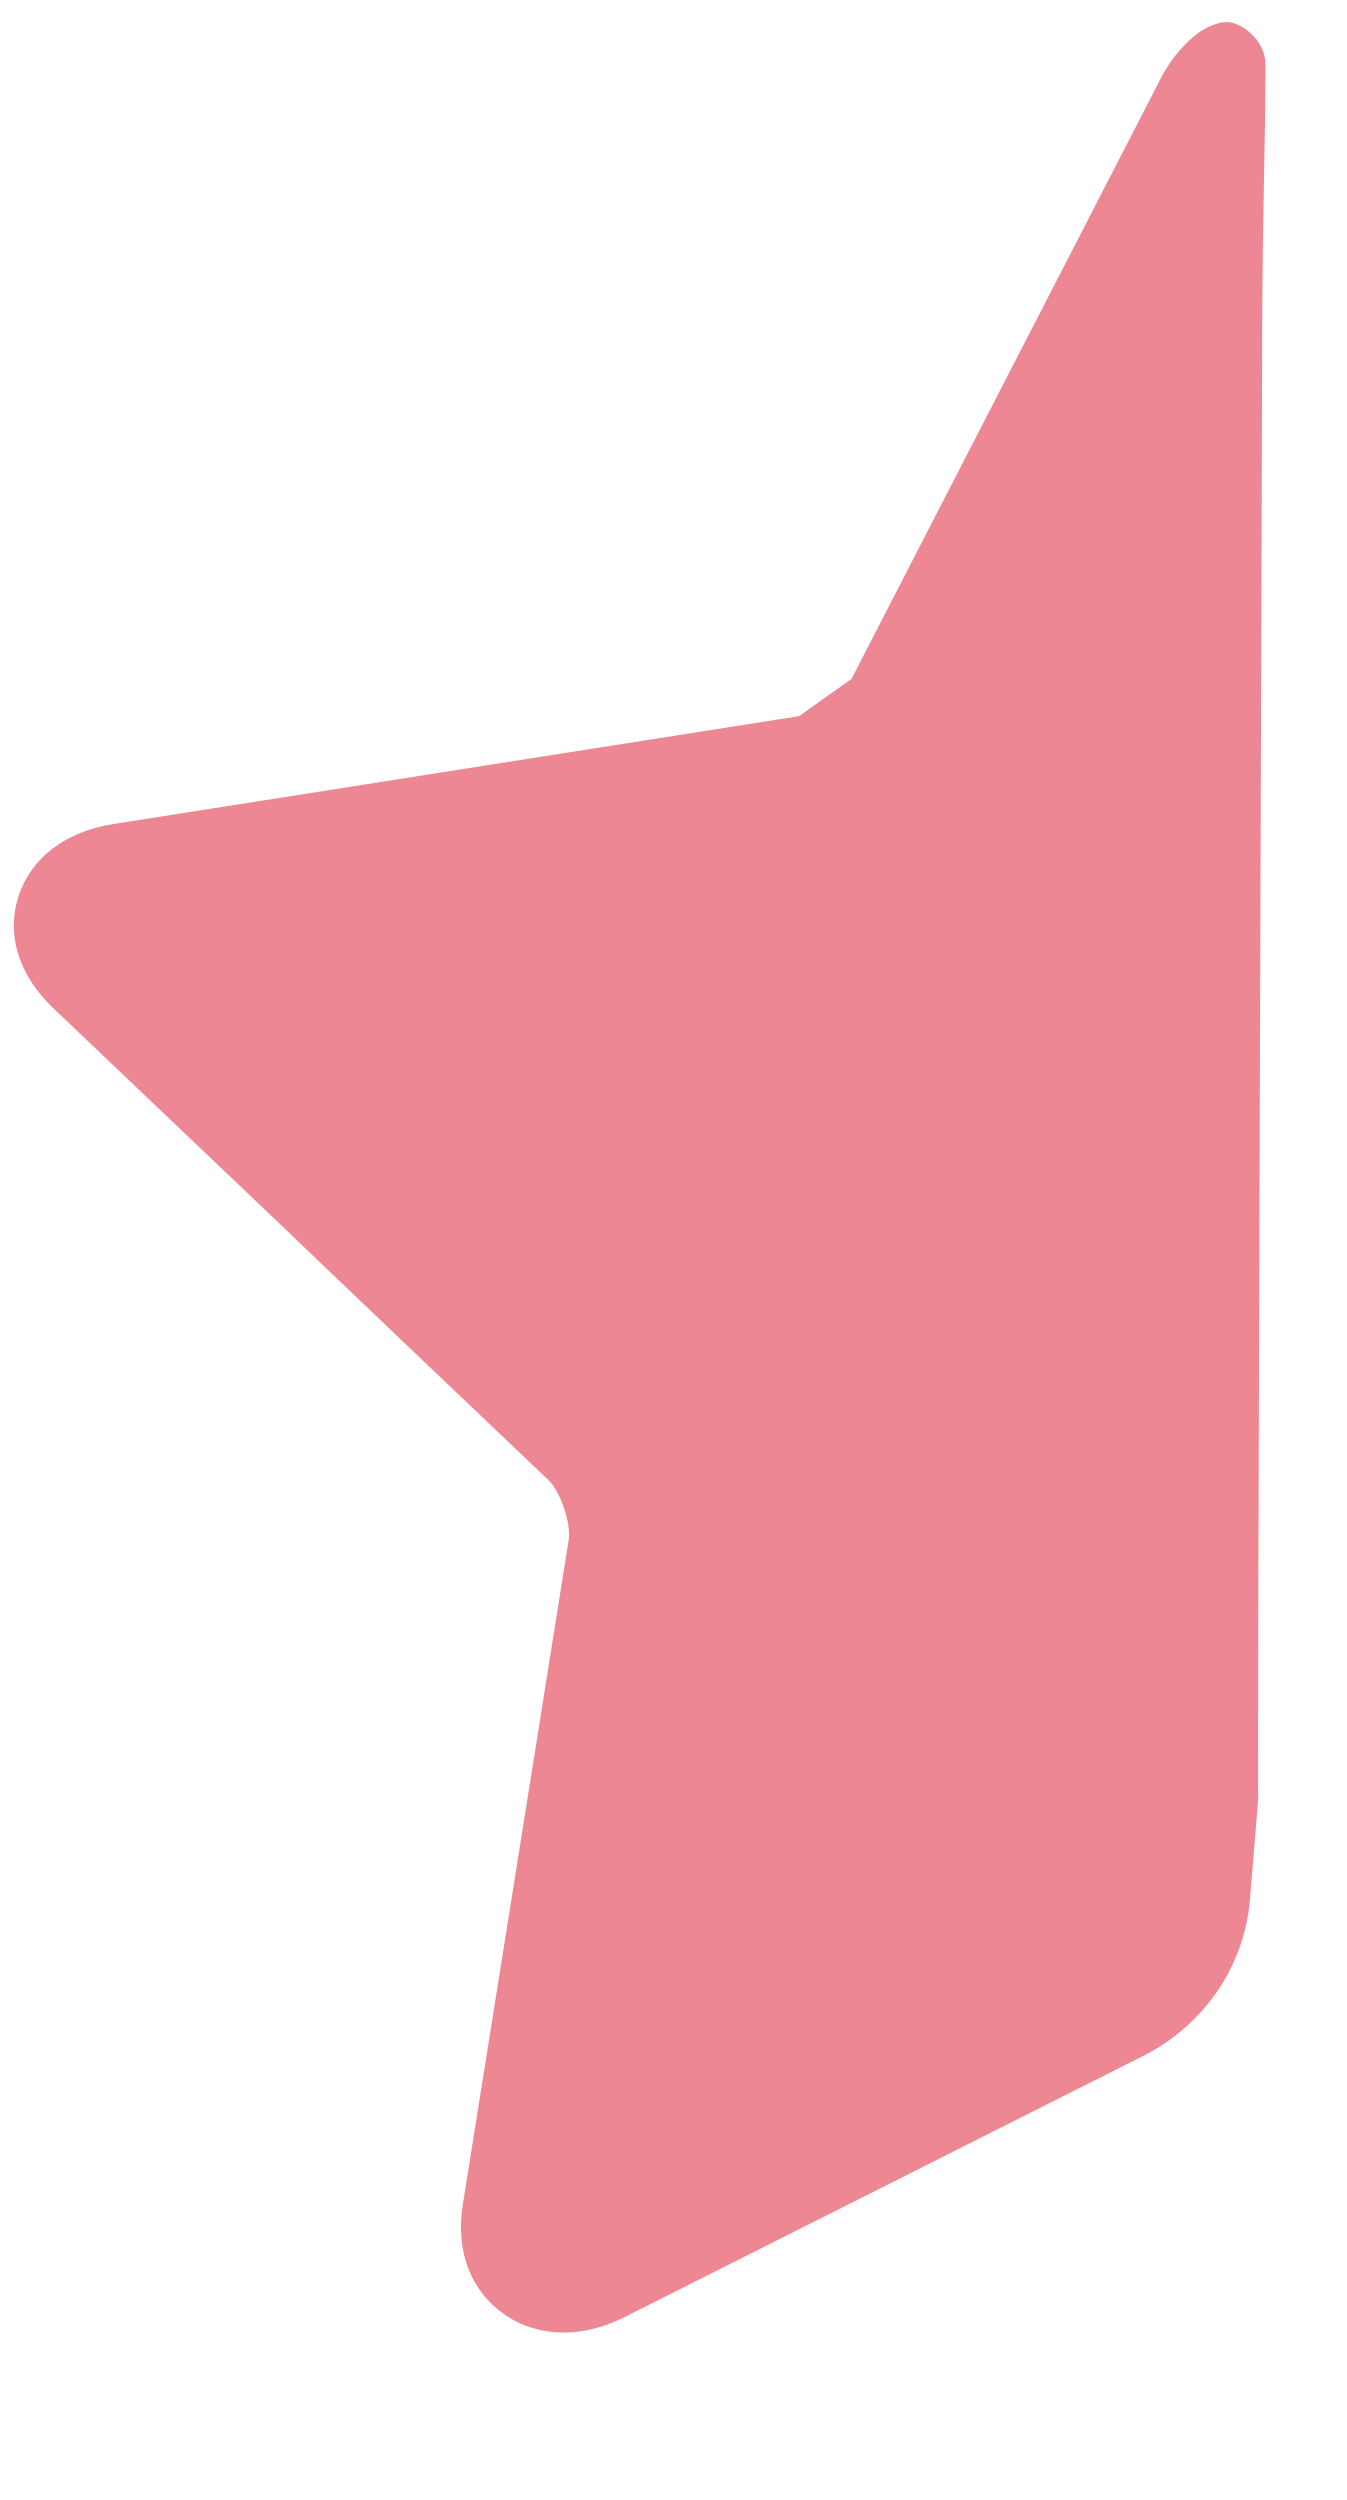
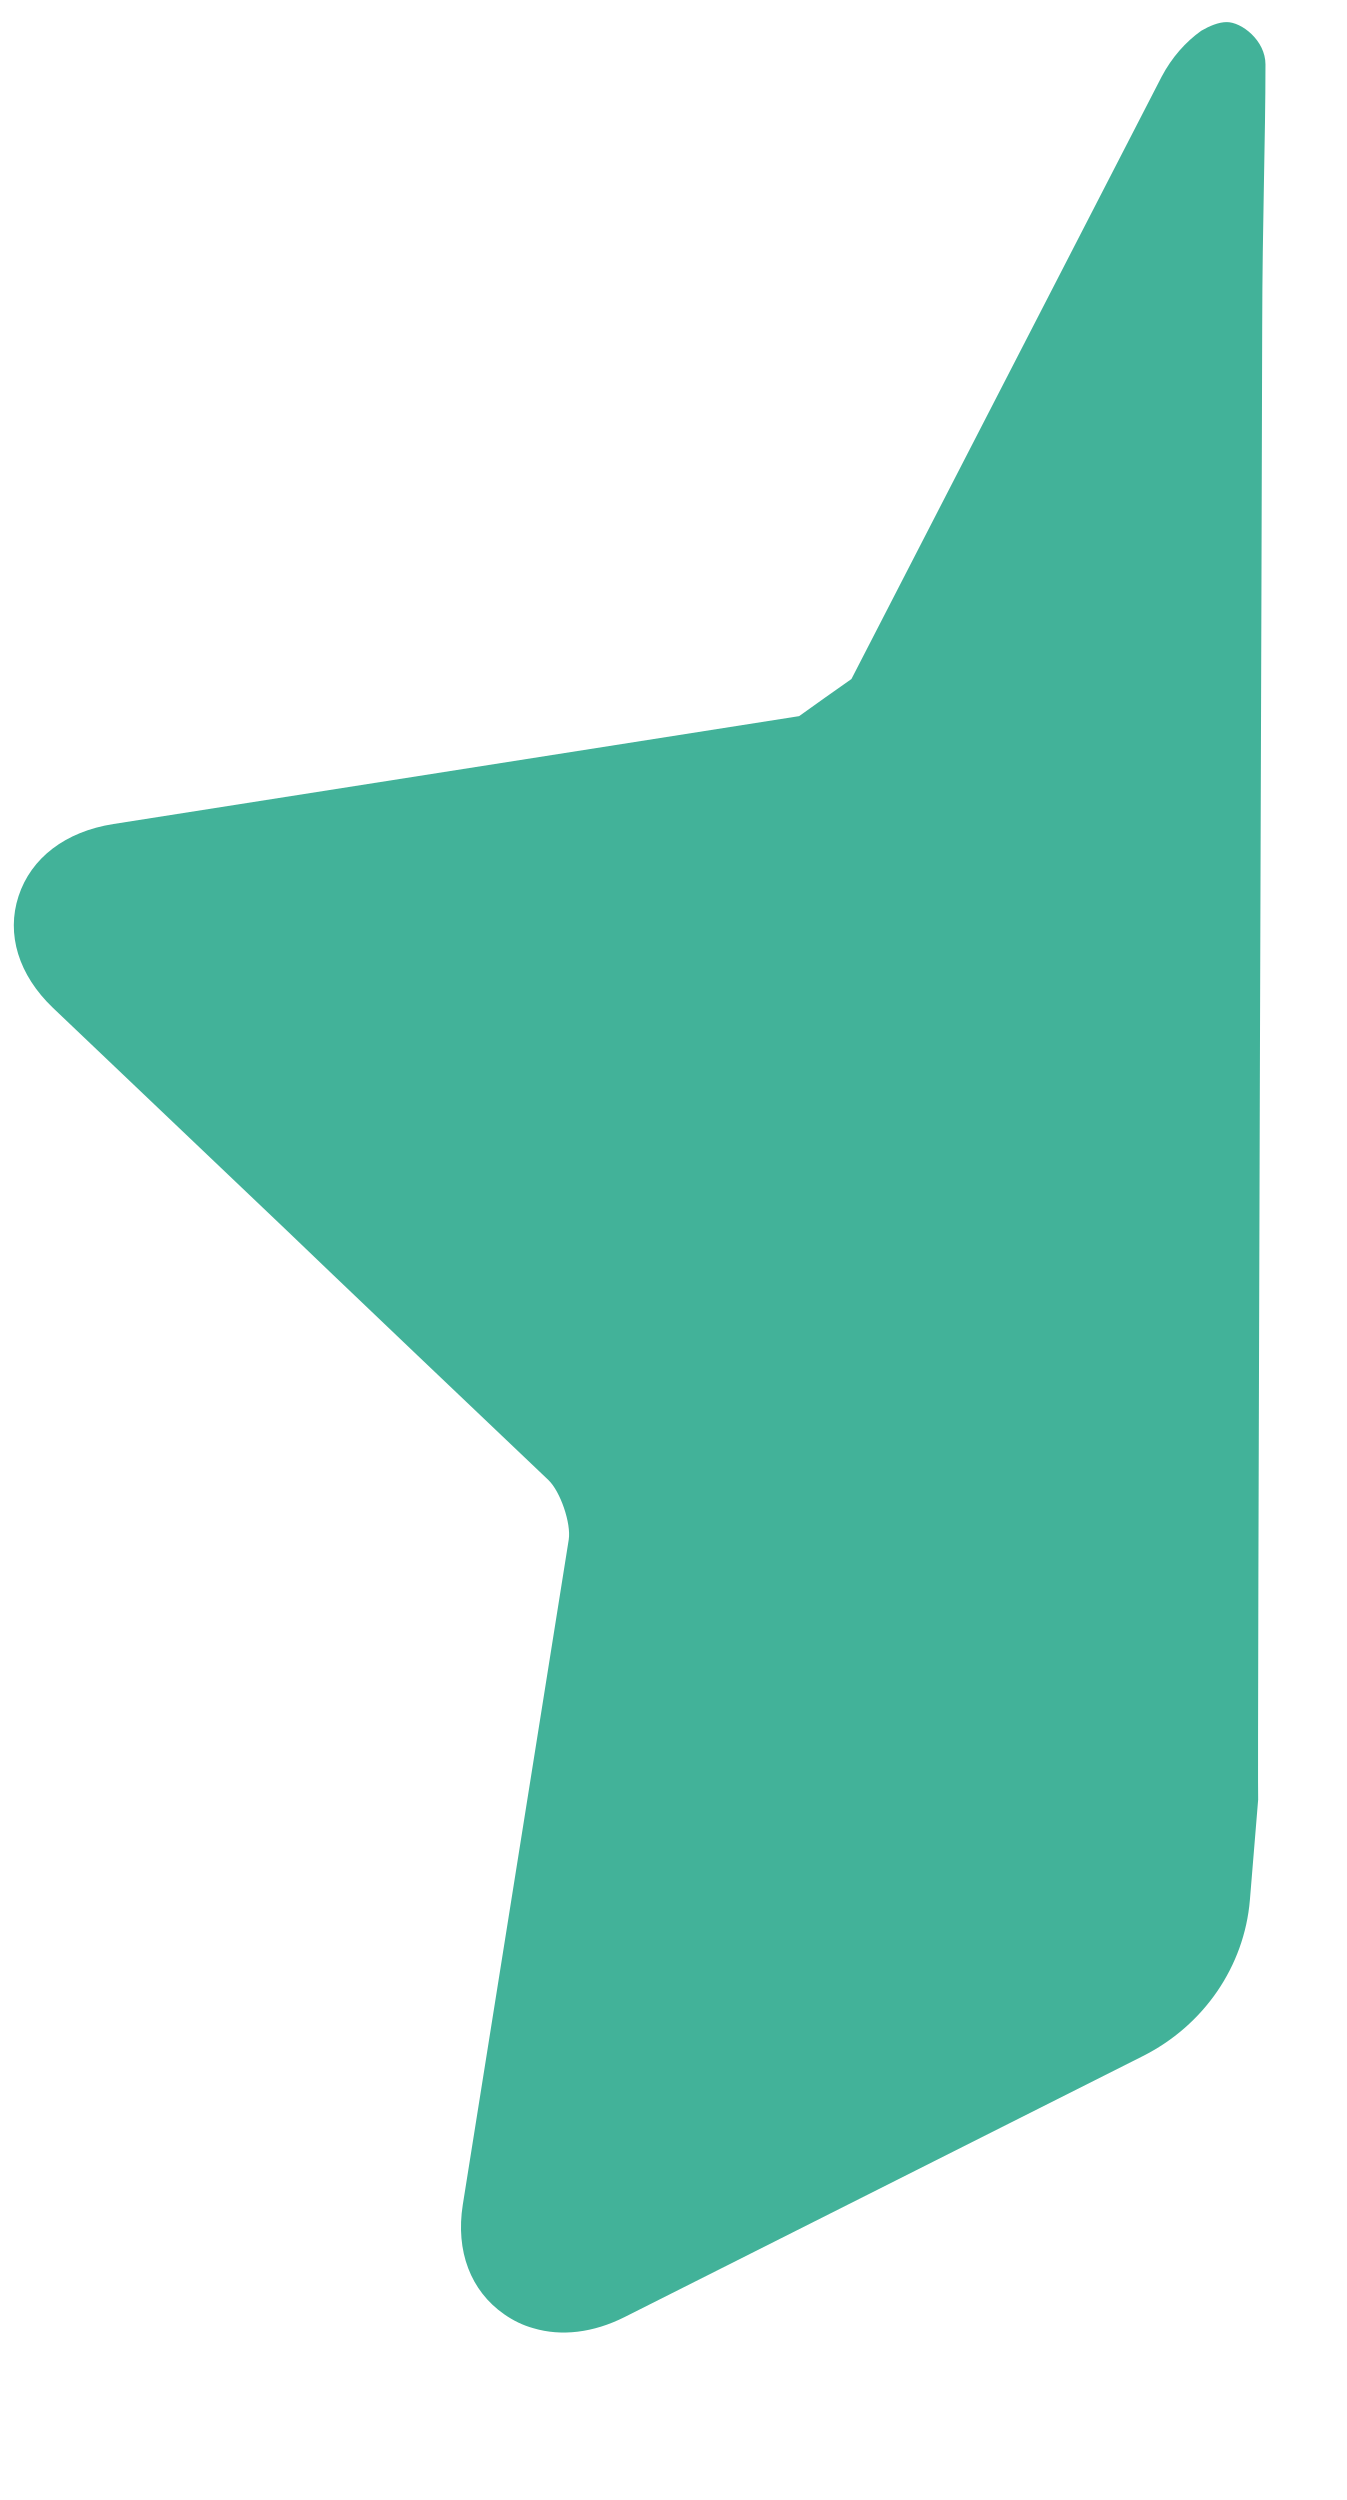
<svg xmlns="http://www.w3.org/2000/svg" width="7px" height="13px" viewBox="0 0 7 13" version="1.1">
  <defs />
-   <g id="SR---Hotels" stroke="none" stroke-width="1" fill="none" fill-rule="evenodd">
-     <g transform="translate(-846, -404)" id="Group-5" fill="#EC8793">
-       <g transform="translate(499, 336)">
-         <g id="rating" transform="translate(284, 59)">
-           <g transform="translate(0.528736, 9.114943)" id="Page-1">
-             <g transform="translate(62.5427, 0)">
-               <path d="M6.175,0.045 C6.094,0.103 6.023,0.182 5.969,0.284 L4.356,3.416 C4.271,3.475 4.168,3.549 4.084,3.609 L0.518,4.17 C0.269,4.209 0.09,4.346 0.025,4.545 C-0.04,4.743 0.025,4.955 0.204,5.126 L1.418,6.282 C1.51,6.372 2.697,7.503 2.78,7.581 C2.843,7.641 2.899,7.807 2.886,7.891 L2.335,11.35 C2.297,11.591 2.376,11.798 2.55,11.919 C2.597,11.952 2.648,11.977 2.703,11.992 C2.847,12.035 3.013,12.016 3.176,11.934 L5.871,10.577 C6.189,10.417 6.399,10.11 6.428,9.765 L6.471,9.243 C6.466,9.173 6.492,2.071 6.492,1.582 C6.493,1.045 6.509,0.608 6.509,0.22 C6.509,0.095 6.384,-0.001 6.307,-2.52444696e-05 C6.266,-2.52444696e-05 6.218,0.02 6.175,0.045 Z" id="Fill-1" />
-             </g>
+   <g id="SR---Hotel-+-Flights" stroke="none" stroke-width="1" fill="none" fill-rule="evenodd">
+     <g id="SR---Hotel-+-Flights-Calendar" transform="translate(-846, -434)" fill="#42B299">
+       <g id="rating" transform="translate(782, 395)">
+         <g transform="translate(0.528736, 39.11494)" id="Page-1">
+           <g transform="translate(63.5427, 0)">
+             <path d="M6.175,0.045 C6.094,0.103 6.023,0.182 5.969,0.284 L4.356,3.416 C4.271,3.475 4.168,3.549 4.084,3.609 L0.518,4.17 C0.269,4.209 0.09,4.346 0.025,4.545 C-0.04,4.743 0.025,4.955 0.204,5.126 L1.418,6.282 C1.51,6.372 2.697,7.503 2.78,7.581 C2.843,7.641 2.899,7.807 2.886,7.891 L2.335,11.35 C2.297,11.591 2.376,11.798 2.55,11.919 C2.597,11.952 2.648,11.977 2.703,11.992 C2.847,12.035 3.013,12.016 3.176,11.934 L5.871,10.577 C6.189,10.417 6.399,10.11 6.428,9.765 L6.471,9.243 C6.466,9.173 6.492,2.071 6.492,1.582 C6.493,1.045 6.509,0.608 6.509,0.22 C6.509,0.095 6.384,-0.001 6.307,-2.52444696e-05 C6.266,-2.52444696e-05 6.218,0.02 6.175,0.045 Z" id="Fill-1" />
          </g>
        </g>
      </g>
    </g>
  </g>
</svg>
